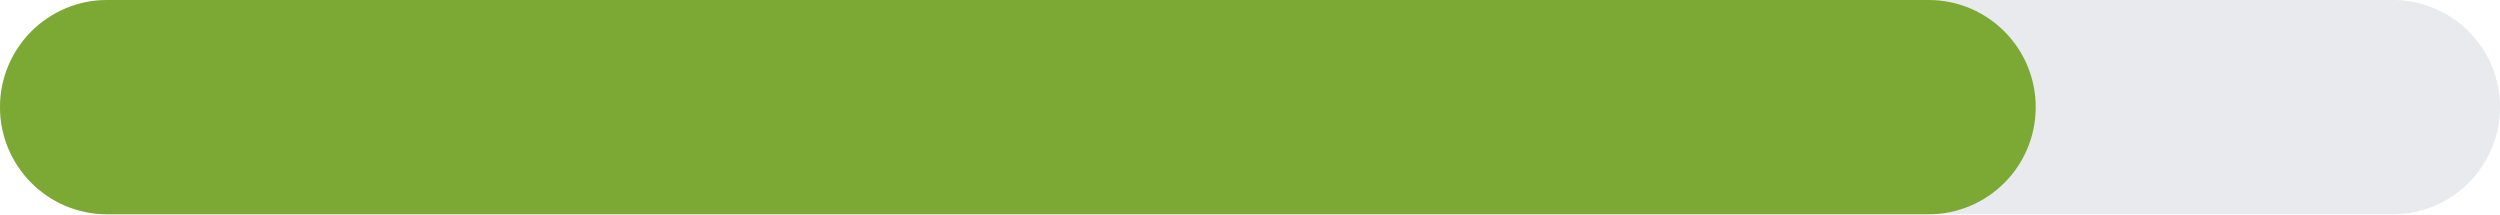
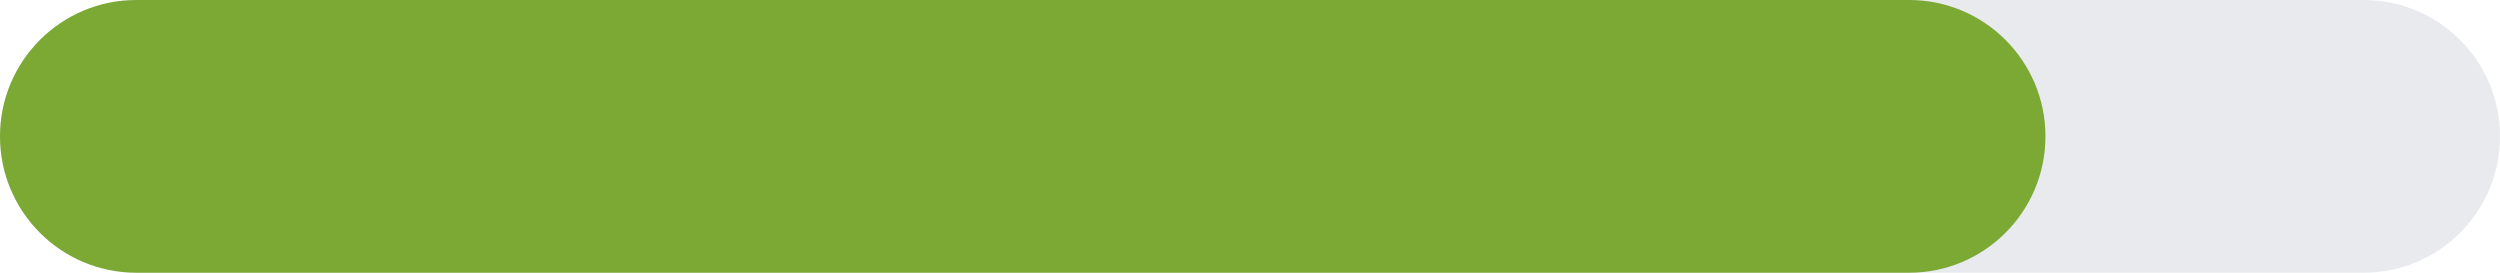
- <svg xmlns="http://www.w3.org/2000/svg" width="140" height="12" viewBox="0 0 140 12">
-   <rect width="140" height="12" rx="6" fill="#e8eaed" />
-   <rect width="114" height="12" rx="6" fill="#7ca934" />
+ <svg xmlns="http://www.w3.org/2000/svg" width="110" height="12" viewBox="0 0 110 12">
+   <rect width="110" height="12" rx="6" fill="#e8eaed" />
+   <rect width="90" height="12" rx="6" fill="#7ca934" />
</svg>
